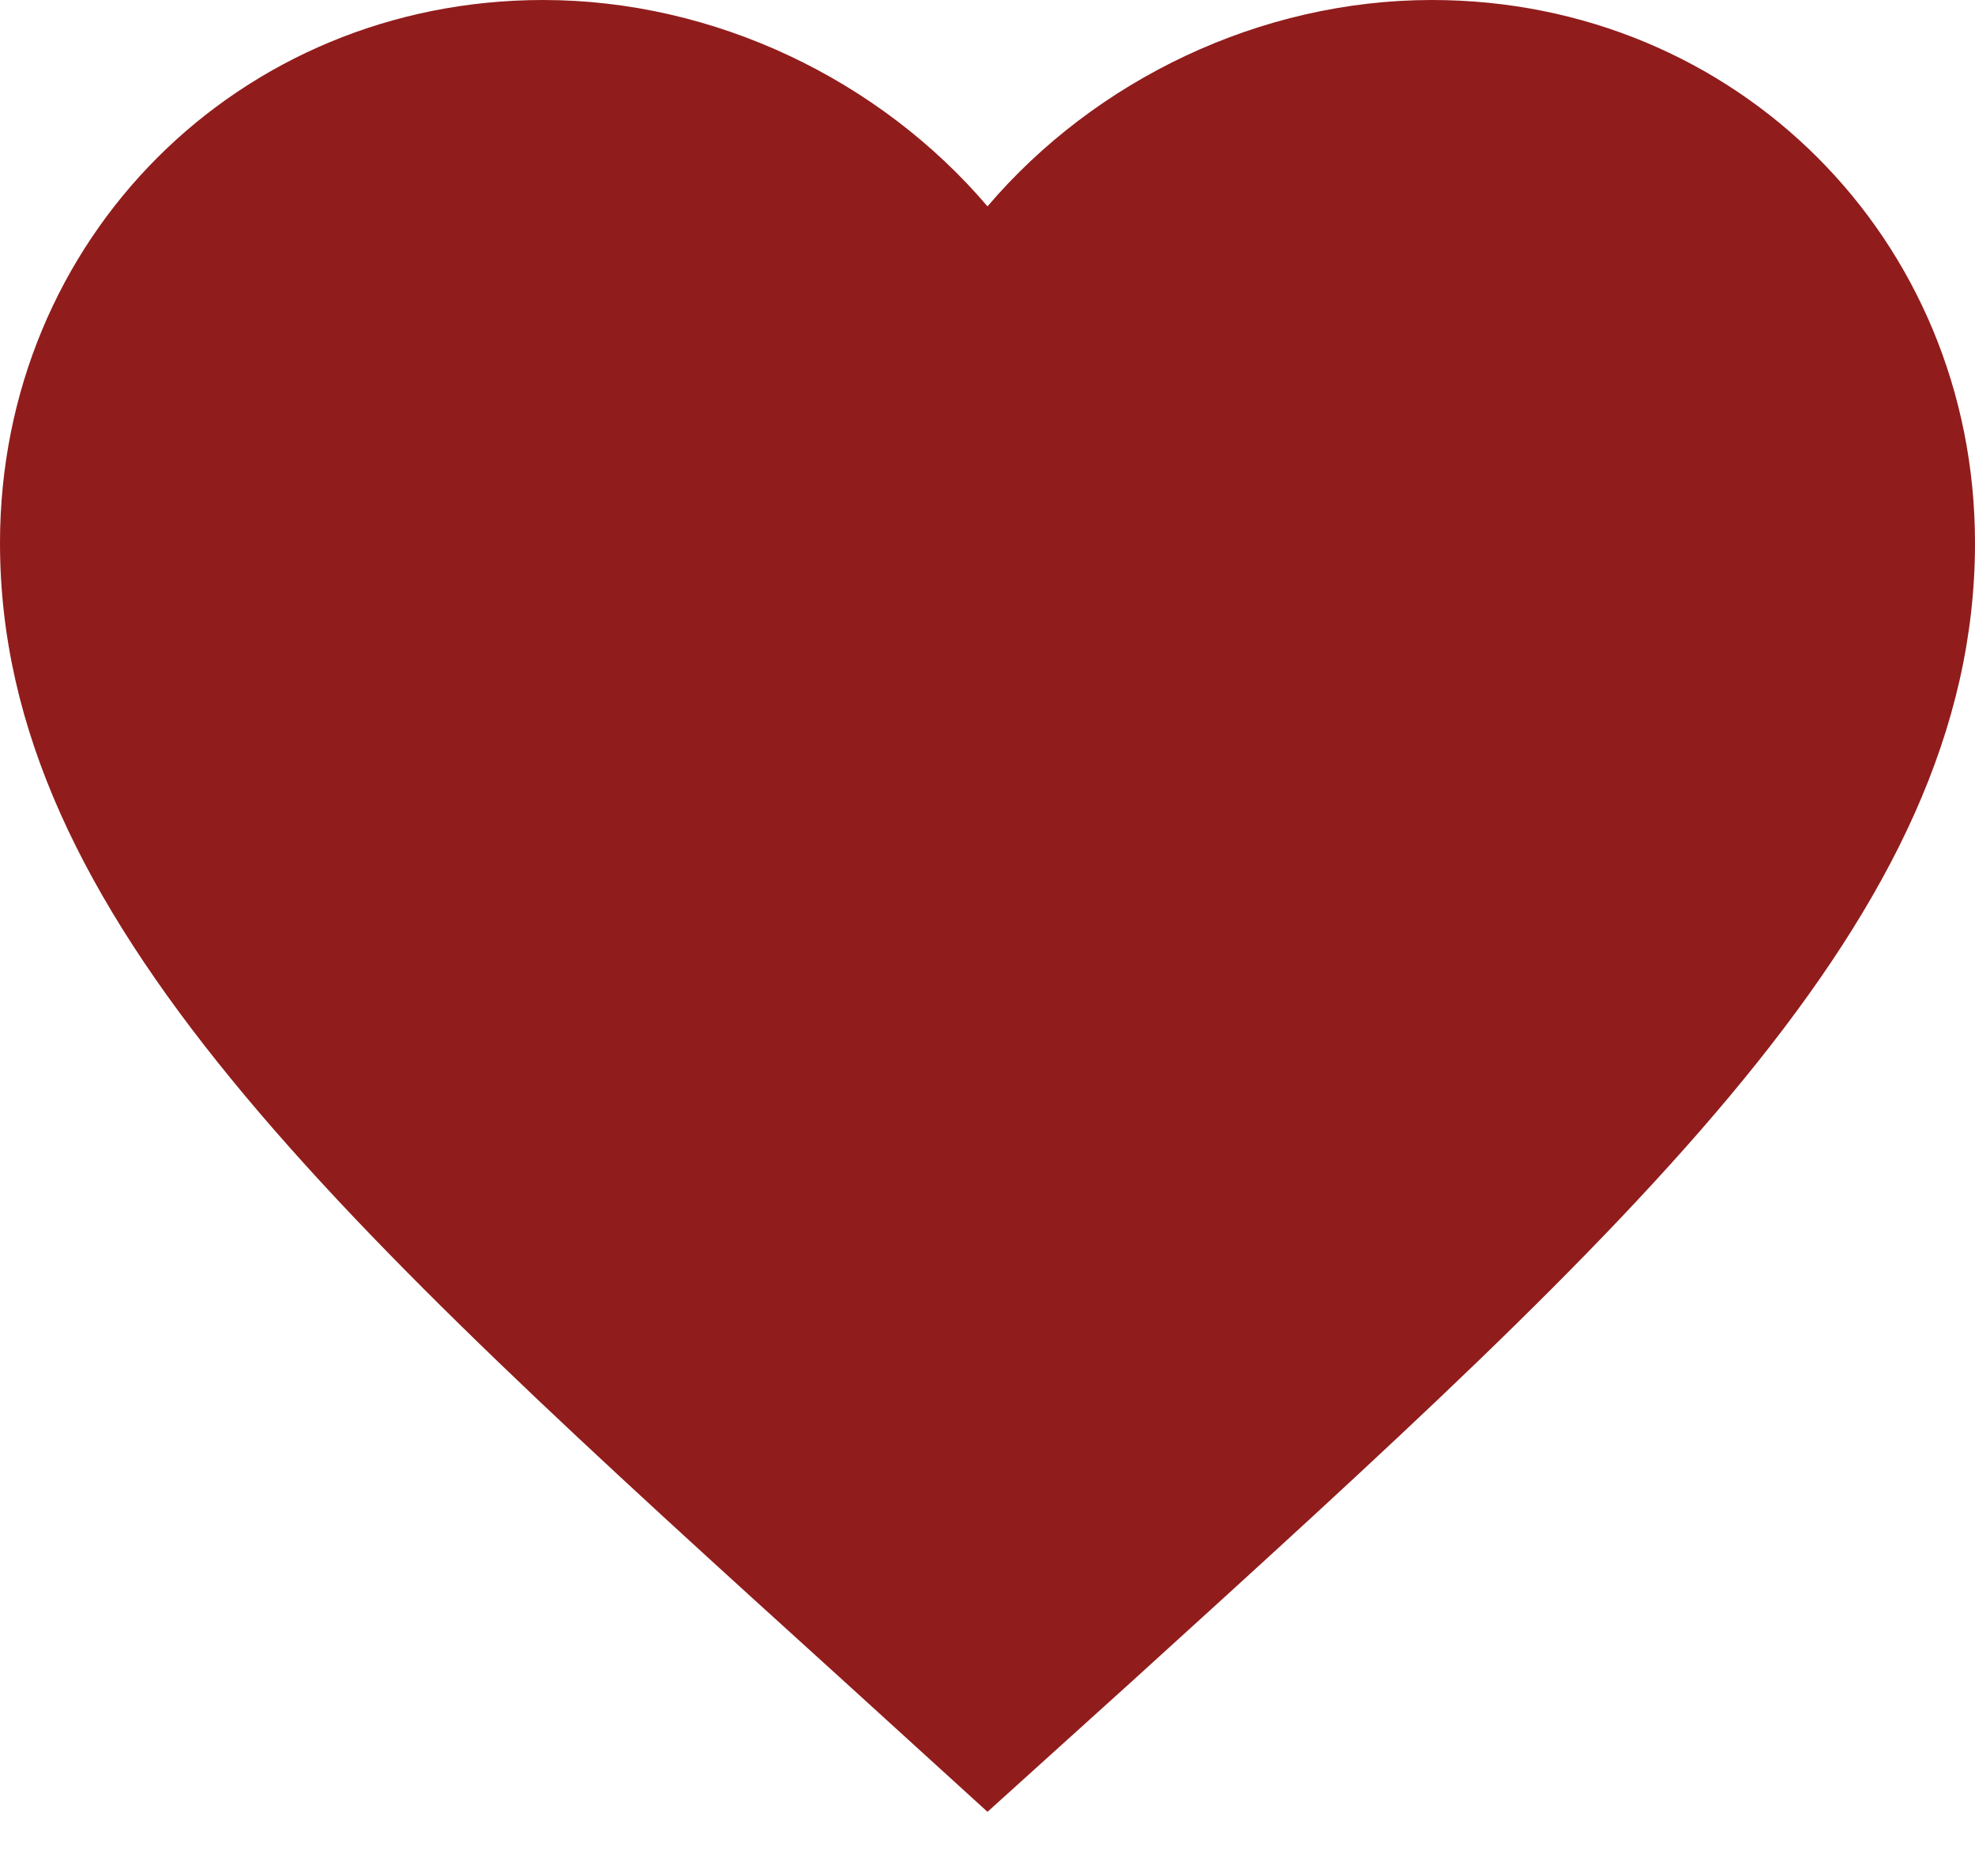
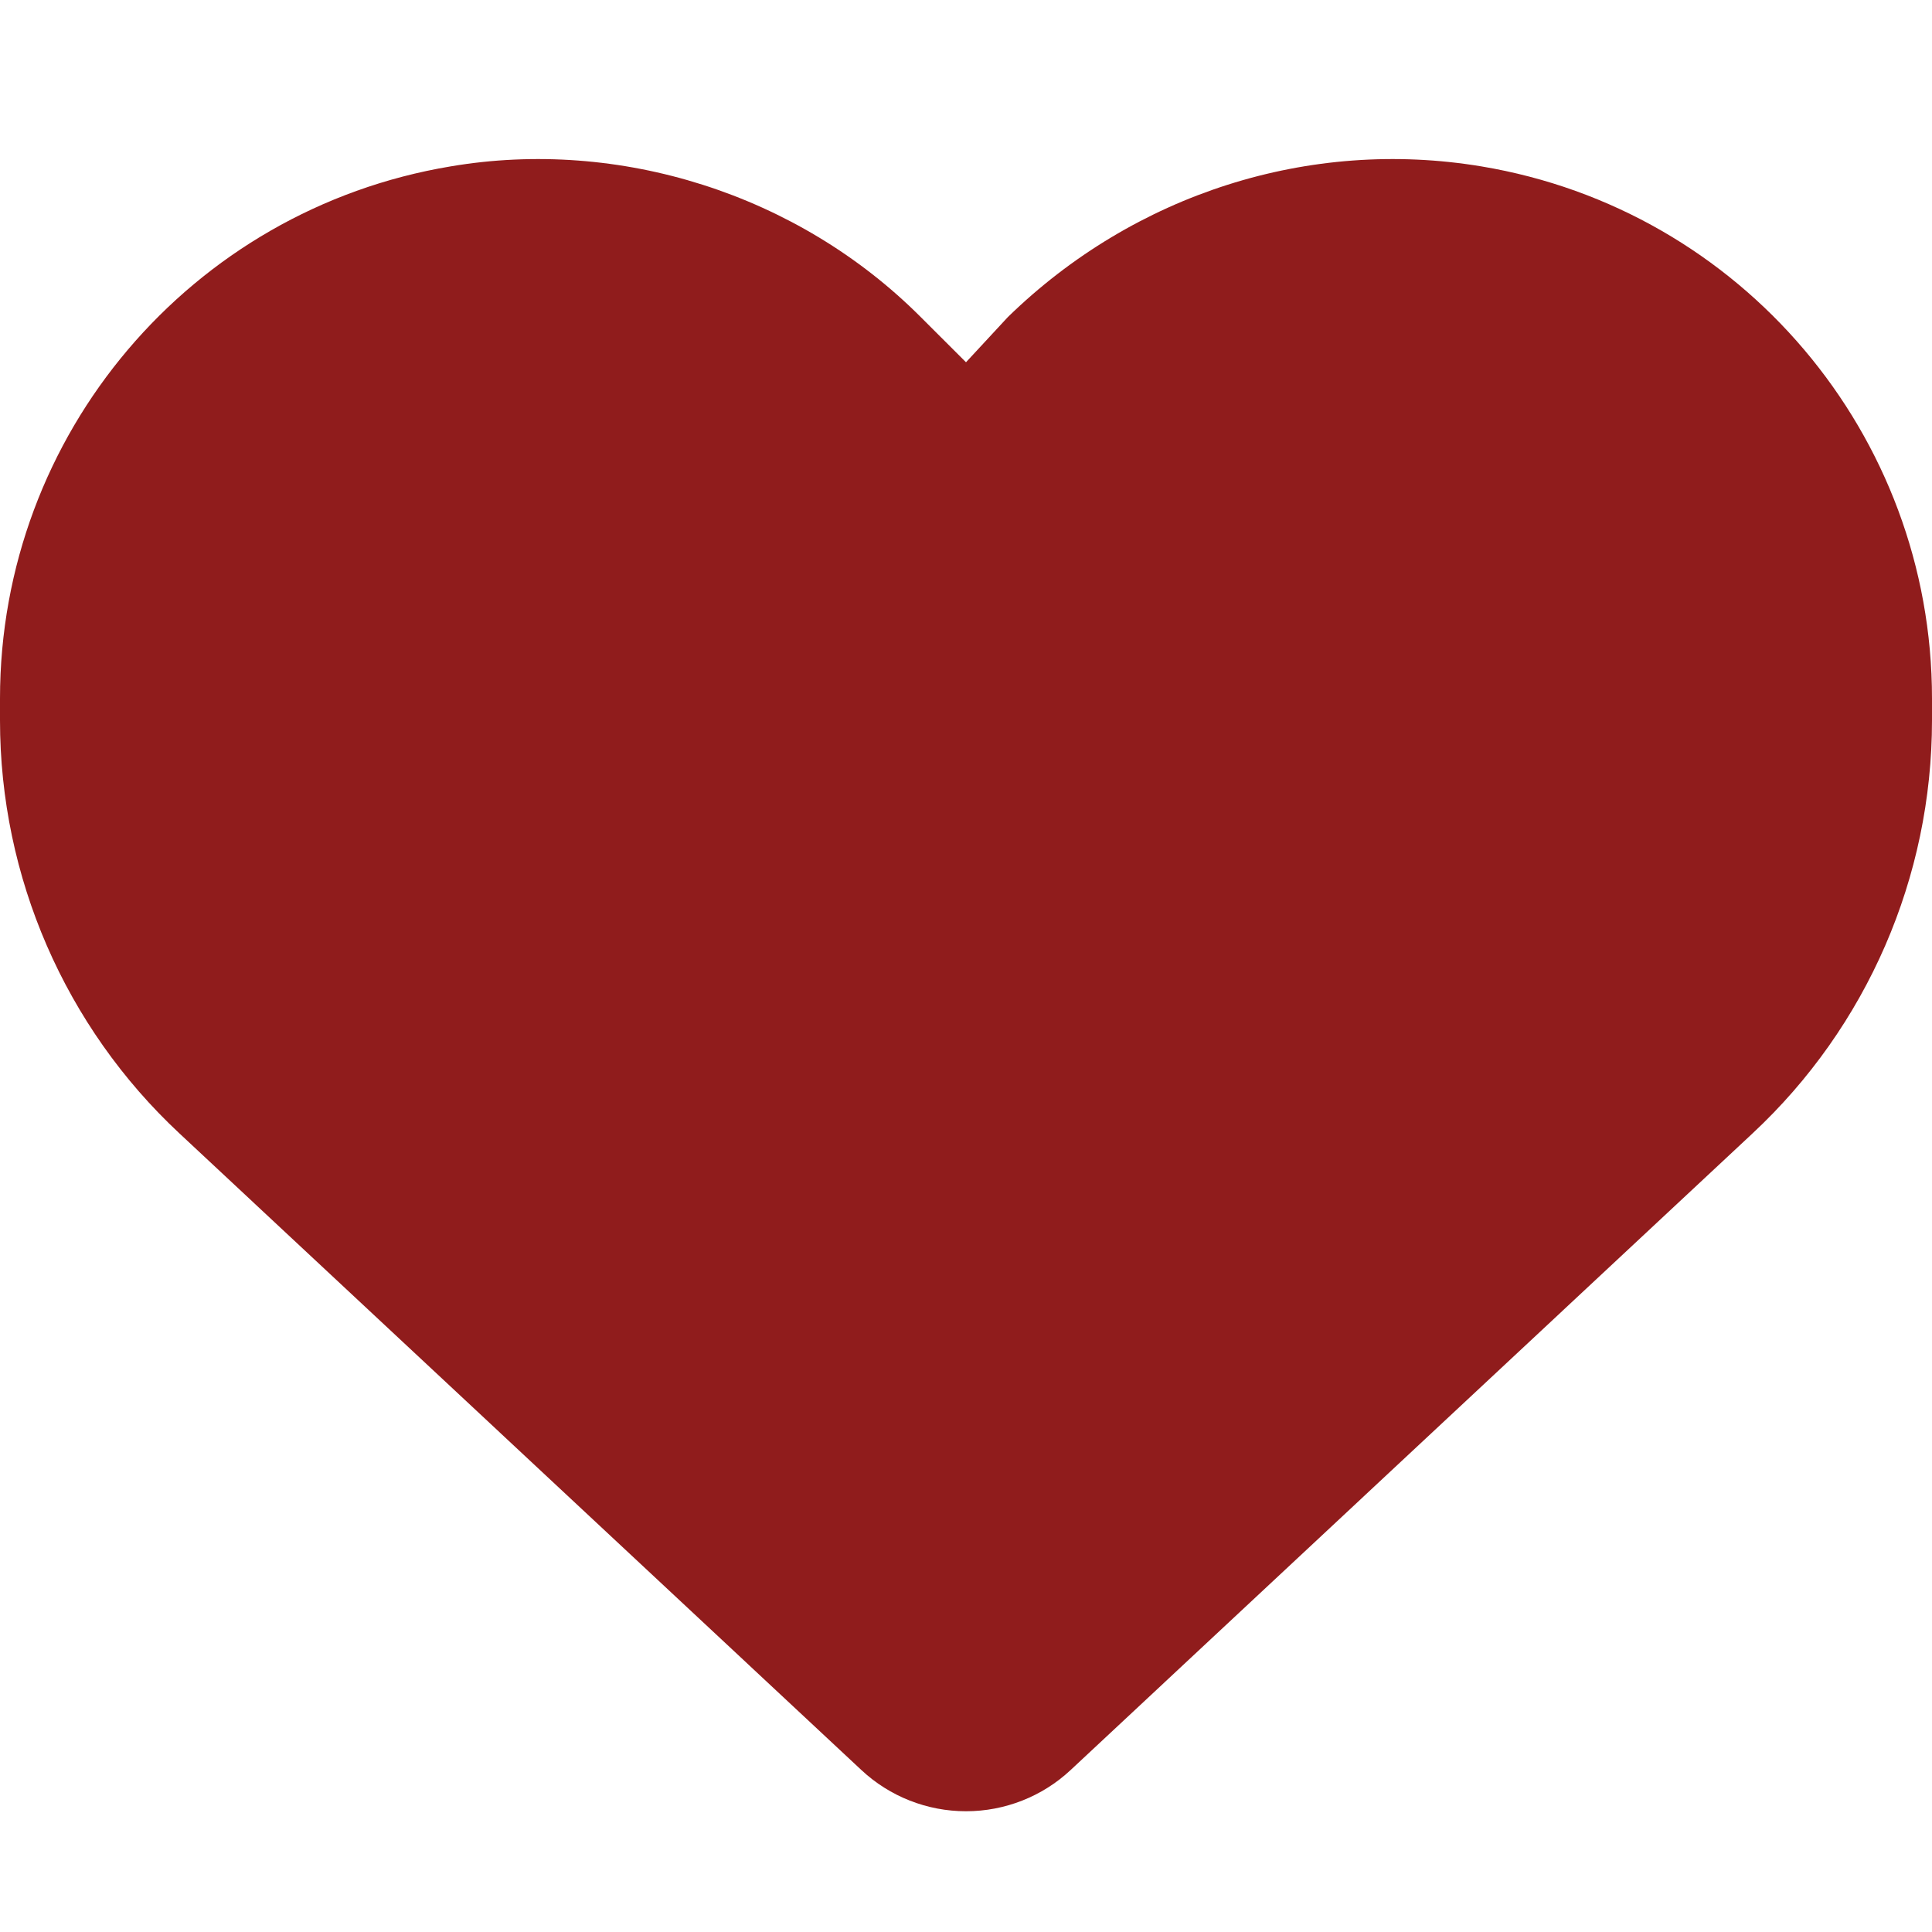
- <svg xmlns="http://www.w3.org/2000/svg" width="20" height="19" viewBox="0 0 20 19" fill="none">
-   <path d="M10 18.35L8.55 17.03C3.4 12.36 0 9.28 0 5.5C0 2.42 2.42 0 5.5 0C7.24 0 8.91 0.81 10 2.09C11.09 0.81 12.76 0 14.5 0C17.58 0 20 2.42 20 5.5C20 9.28 16.6 12.36 11.45 17.04L10 18.35Z" fill="#911C1C" />
+ <svg xmlns="http://www.w3.org/2000/svg" viewBox="0 0 512 512">
+   <path d="M0 190.9V185.1C0 115.2 50.52 55.58 119.4 44.1C164.1 36.51 211.4 51.37 244 84.02L256 96L267.1 84.02C300.6 51.37 347 36.51 392.6 44.1C461.5 55.58 512 115.2 512 185.1V190.9C512 232.4 494.8 272.1 464.4 300.4L283.7 469.1C276.2 476.1 266.3 480 256 480C245.7 480 235.8 476.1 228.3 469.1L47.59 300.4C17.23 272.1 0 232.4 0 190.9L0 190.9z" fill="#901C1C" />
</svg>
